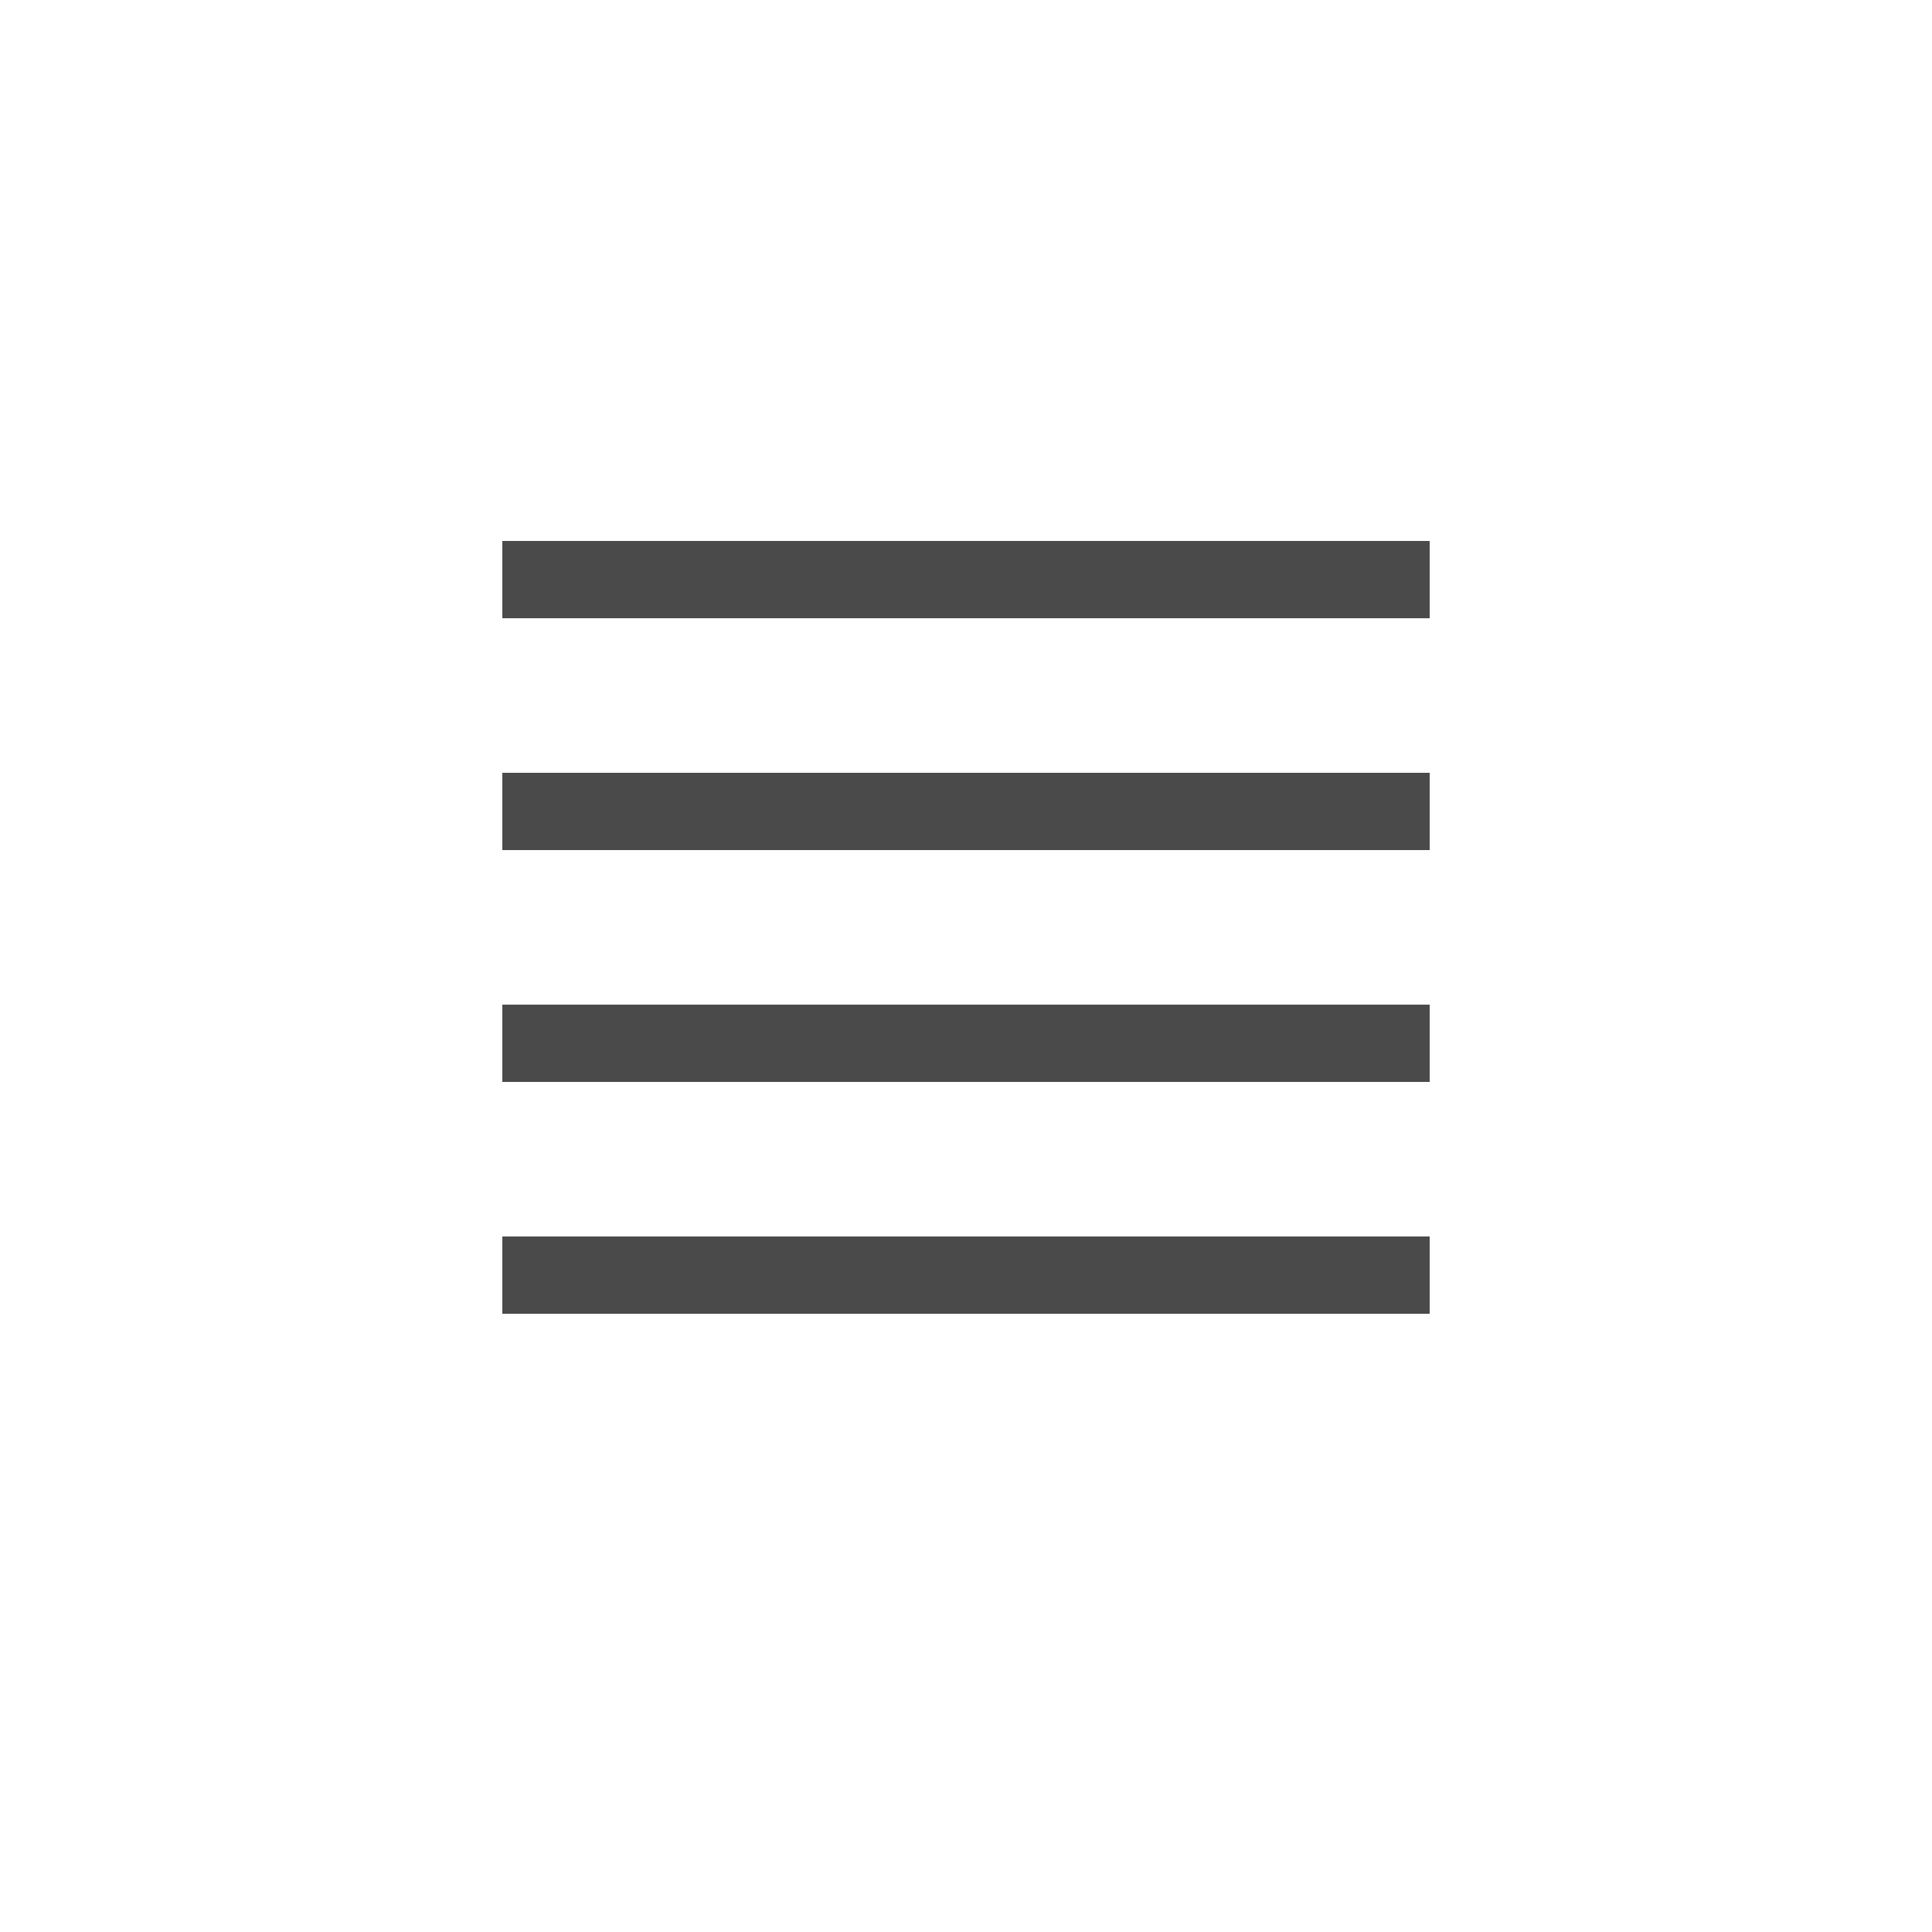
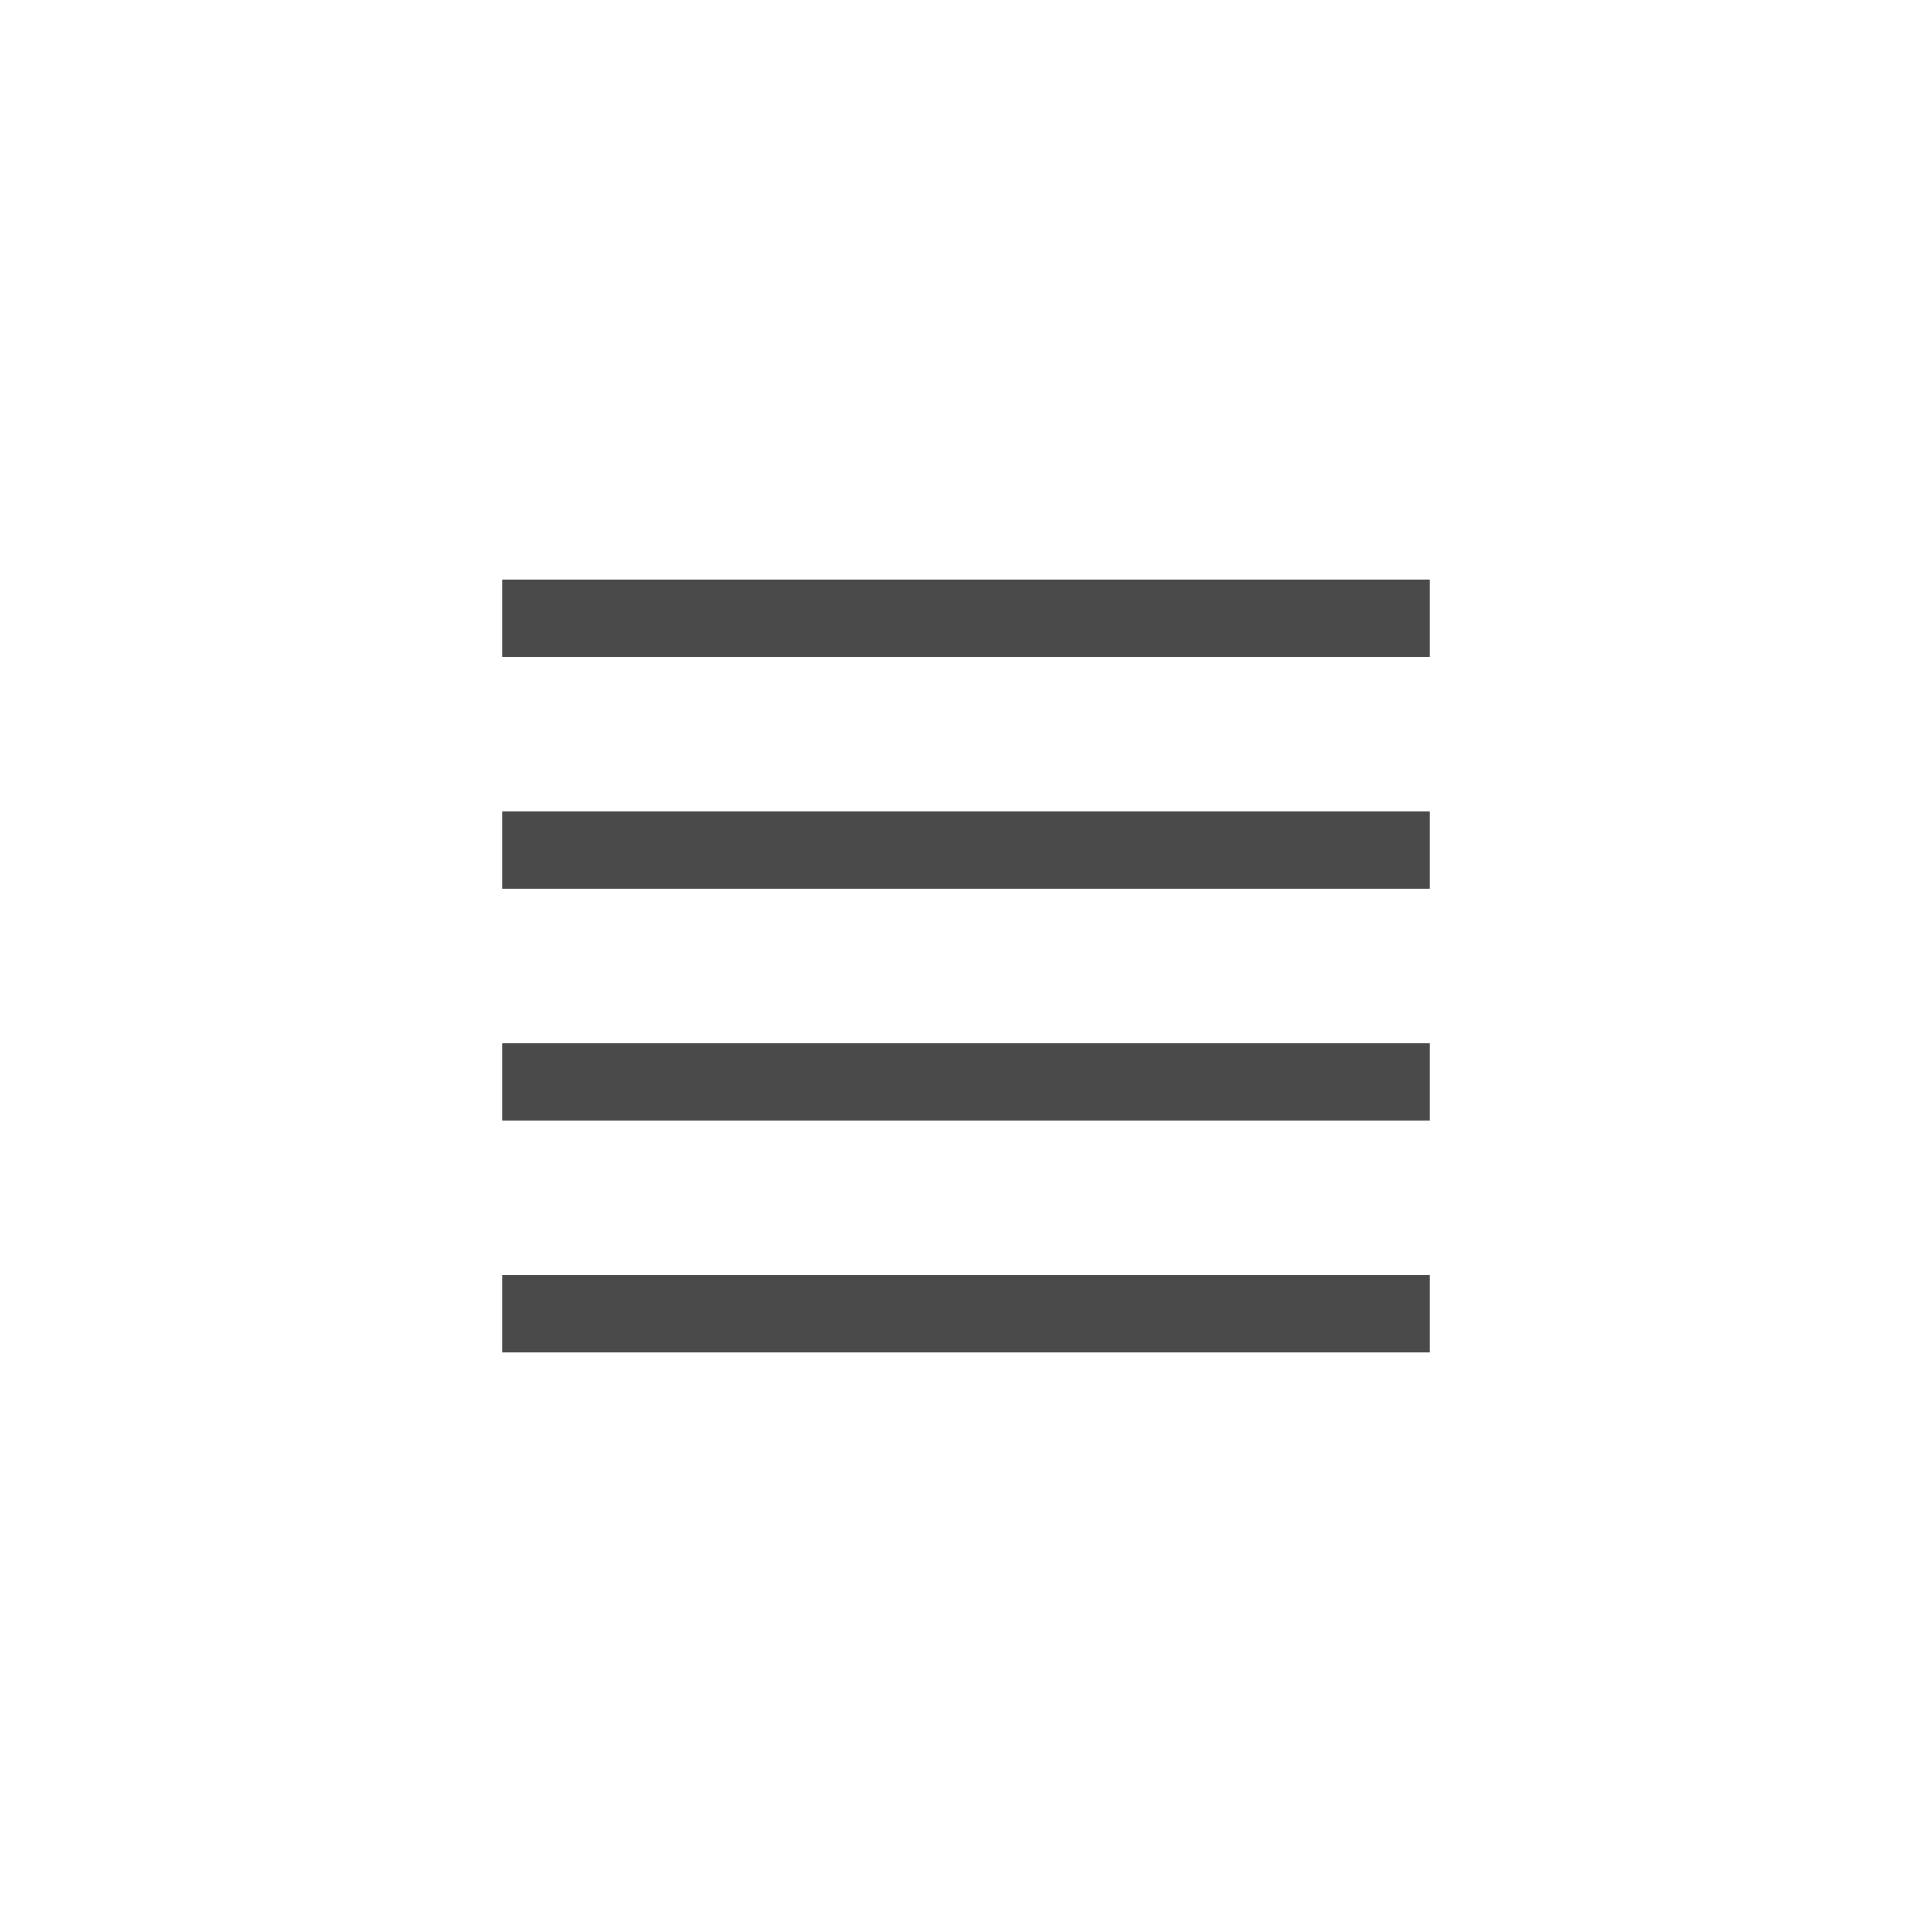
- <svg width="50px" height="50px" viewBox="0 0 50 50">
-   <g stroke="none" stroke-width="1" fill="none" fill-rule="evenodd">
-     <rect fill="#4A4A4A" x="13" y="14" width="24" height="2" />
-     <rect fill="#4A4A4A" x="13" y="20" width="24" height="2" />
-     <rect fill="#4A4A4A" x="13" y="26" width="24" height="2" />
-     <rect fill="#4A4A4A" x="13" y="32" width="24" height="2" />
+ <svg xmlns="http://www.w3.org/2000/svg" width="50px" height="50px" viewBox="0 0 50 50" version="1.1">
+   <defs />
+   <g id="ViewButtonList" stroke="none" stroke-width="1" fill="none" fill-rule="evenodd">
+     <g id="Group" transform="translate(13, 15)" fill="#4A4A4A">
+       <rect id="Rectangle" x="0" y="0" width="24" height="2" />
+       <rect id="Rectangle-Copy-4" x="0" y="6" width="24" height="2" />
+       <rect id="Rectangle-Copy-6" x="0" y="12" width="24" height="2" />
+       <rect id="Rectangle-Copy-7" x="0" y="18" width="24" height="2" />
+     </g>
  </g>
</svg>
